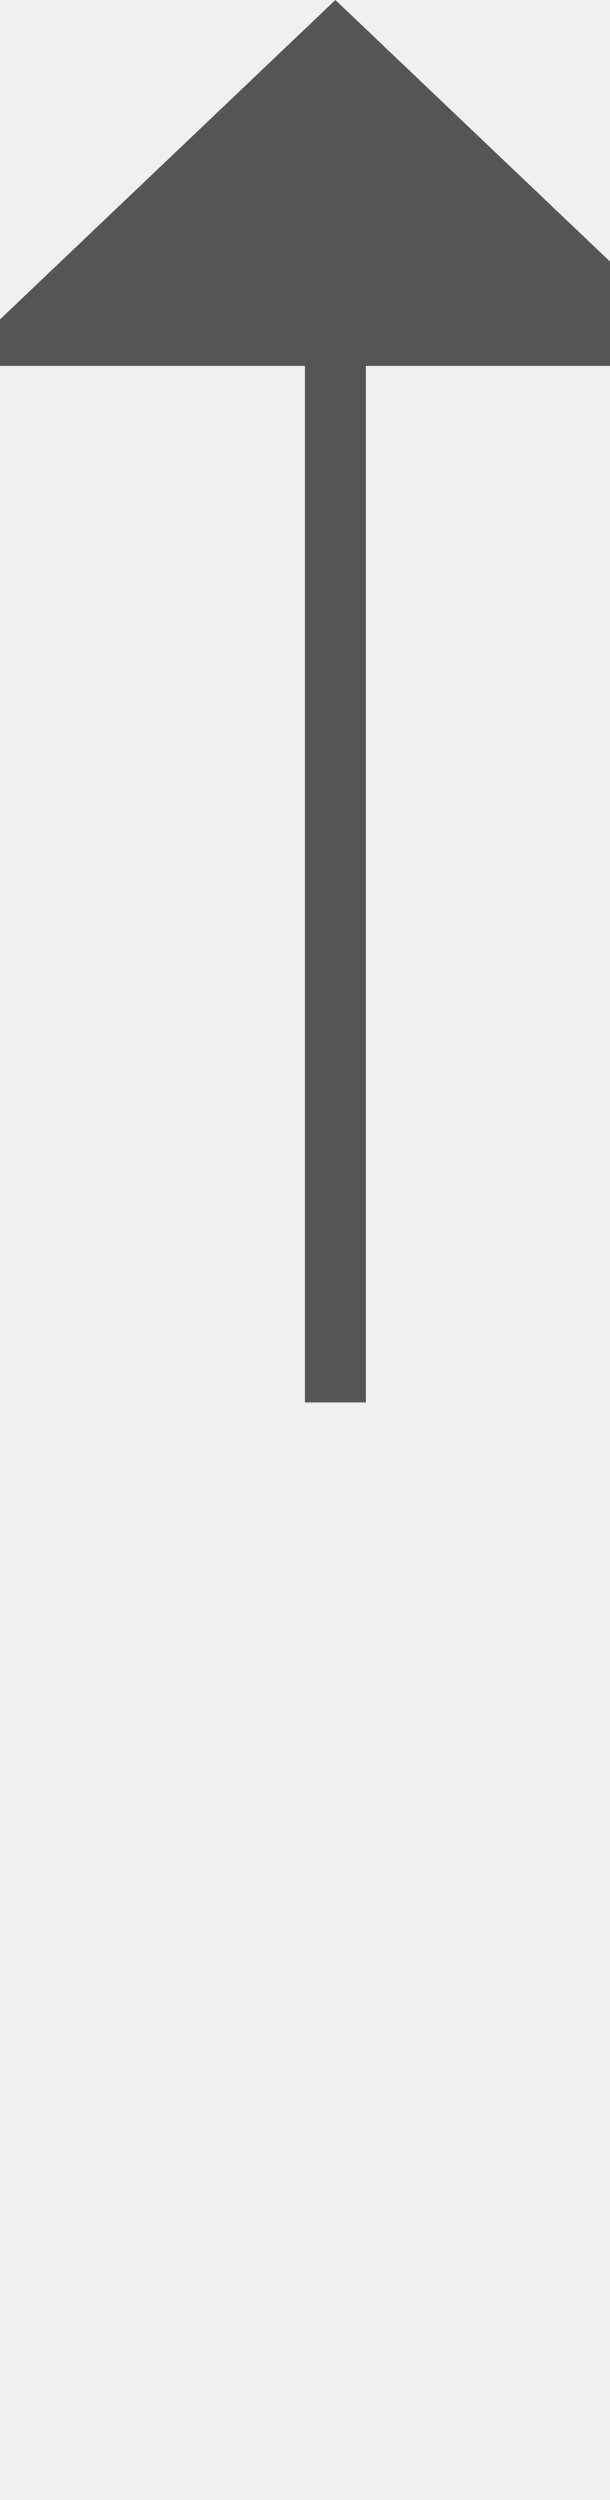
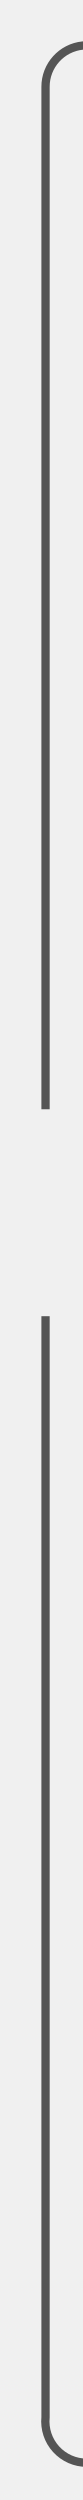
- <svg xmlns="http://www.w3.org/2000/svg" version="1.1" width="10px" height="41px" preserveAspectRatio="xMidYMin meet" viewBox="808 574  8 41">
+ <svg xmlns="http://www.w3.org/2000/svg" version="1.1" width="10px" height="302px" preserveAspectRatio="xMidYMin meet" viewBox="209 543  8 302">
  <defs>
-     <mask fill="white" id="clip841">
-       <path d="M 769.5 597  L 854.5 597  L 854.5 622  L 769.5 622  Z M 769.5 565  L 854.5 565  L 854.5 644  L 769.5 644  Z " fill-rule="evenodd" />
+     <mask fill="white" id="clip171">
+       <path d="M 183.5 677  L 242.5 677  L 242.5 702  L 183.5 702  Z M 183.5 545  L 243 545  L 243 849  L 183.5 849  Z " fill-rule="evenodd" />
    </mask>
  </defs>
-   <path d="M 812.5 597  L 812.5 579  M 812.5 622  L 812.5 644  " stroke-width="1" stroke="#555555" fill="none" />
-   <path d="M 818.8 580  L 812.5 574  L 806.2 580  L 818.8 580  Z " fill-rule="nonzero" fill="#555555" stroke="none" mask="url(#clip841)" />
+   <path d="M 243 548.5  L 218 548.5  A 5 5 0 0 0 213.5 553.5 L 213.5 835  A 5 5 0 0 0 218.5 840.5 L 229 840.5  " stroke-width="1" stroke="#555555" fill="none" mask="url(#clip171)" />
+   <path d="M 228 846.8  L 234 840.5  L 228 834.2  L 228 846.8  Z " fill-rule="nonzero" fill="#555555" stroke="none" mask="url(#clip171)" />
</svg>
